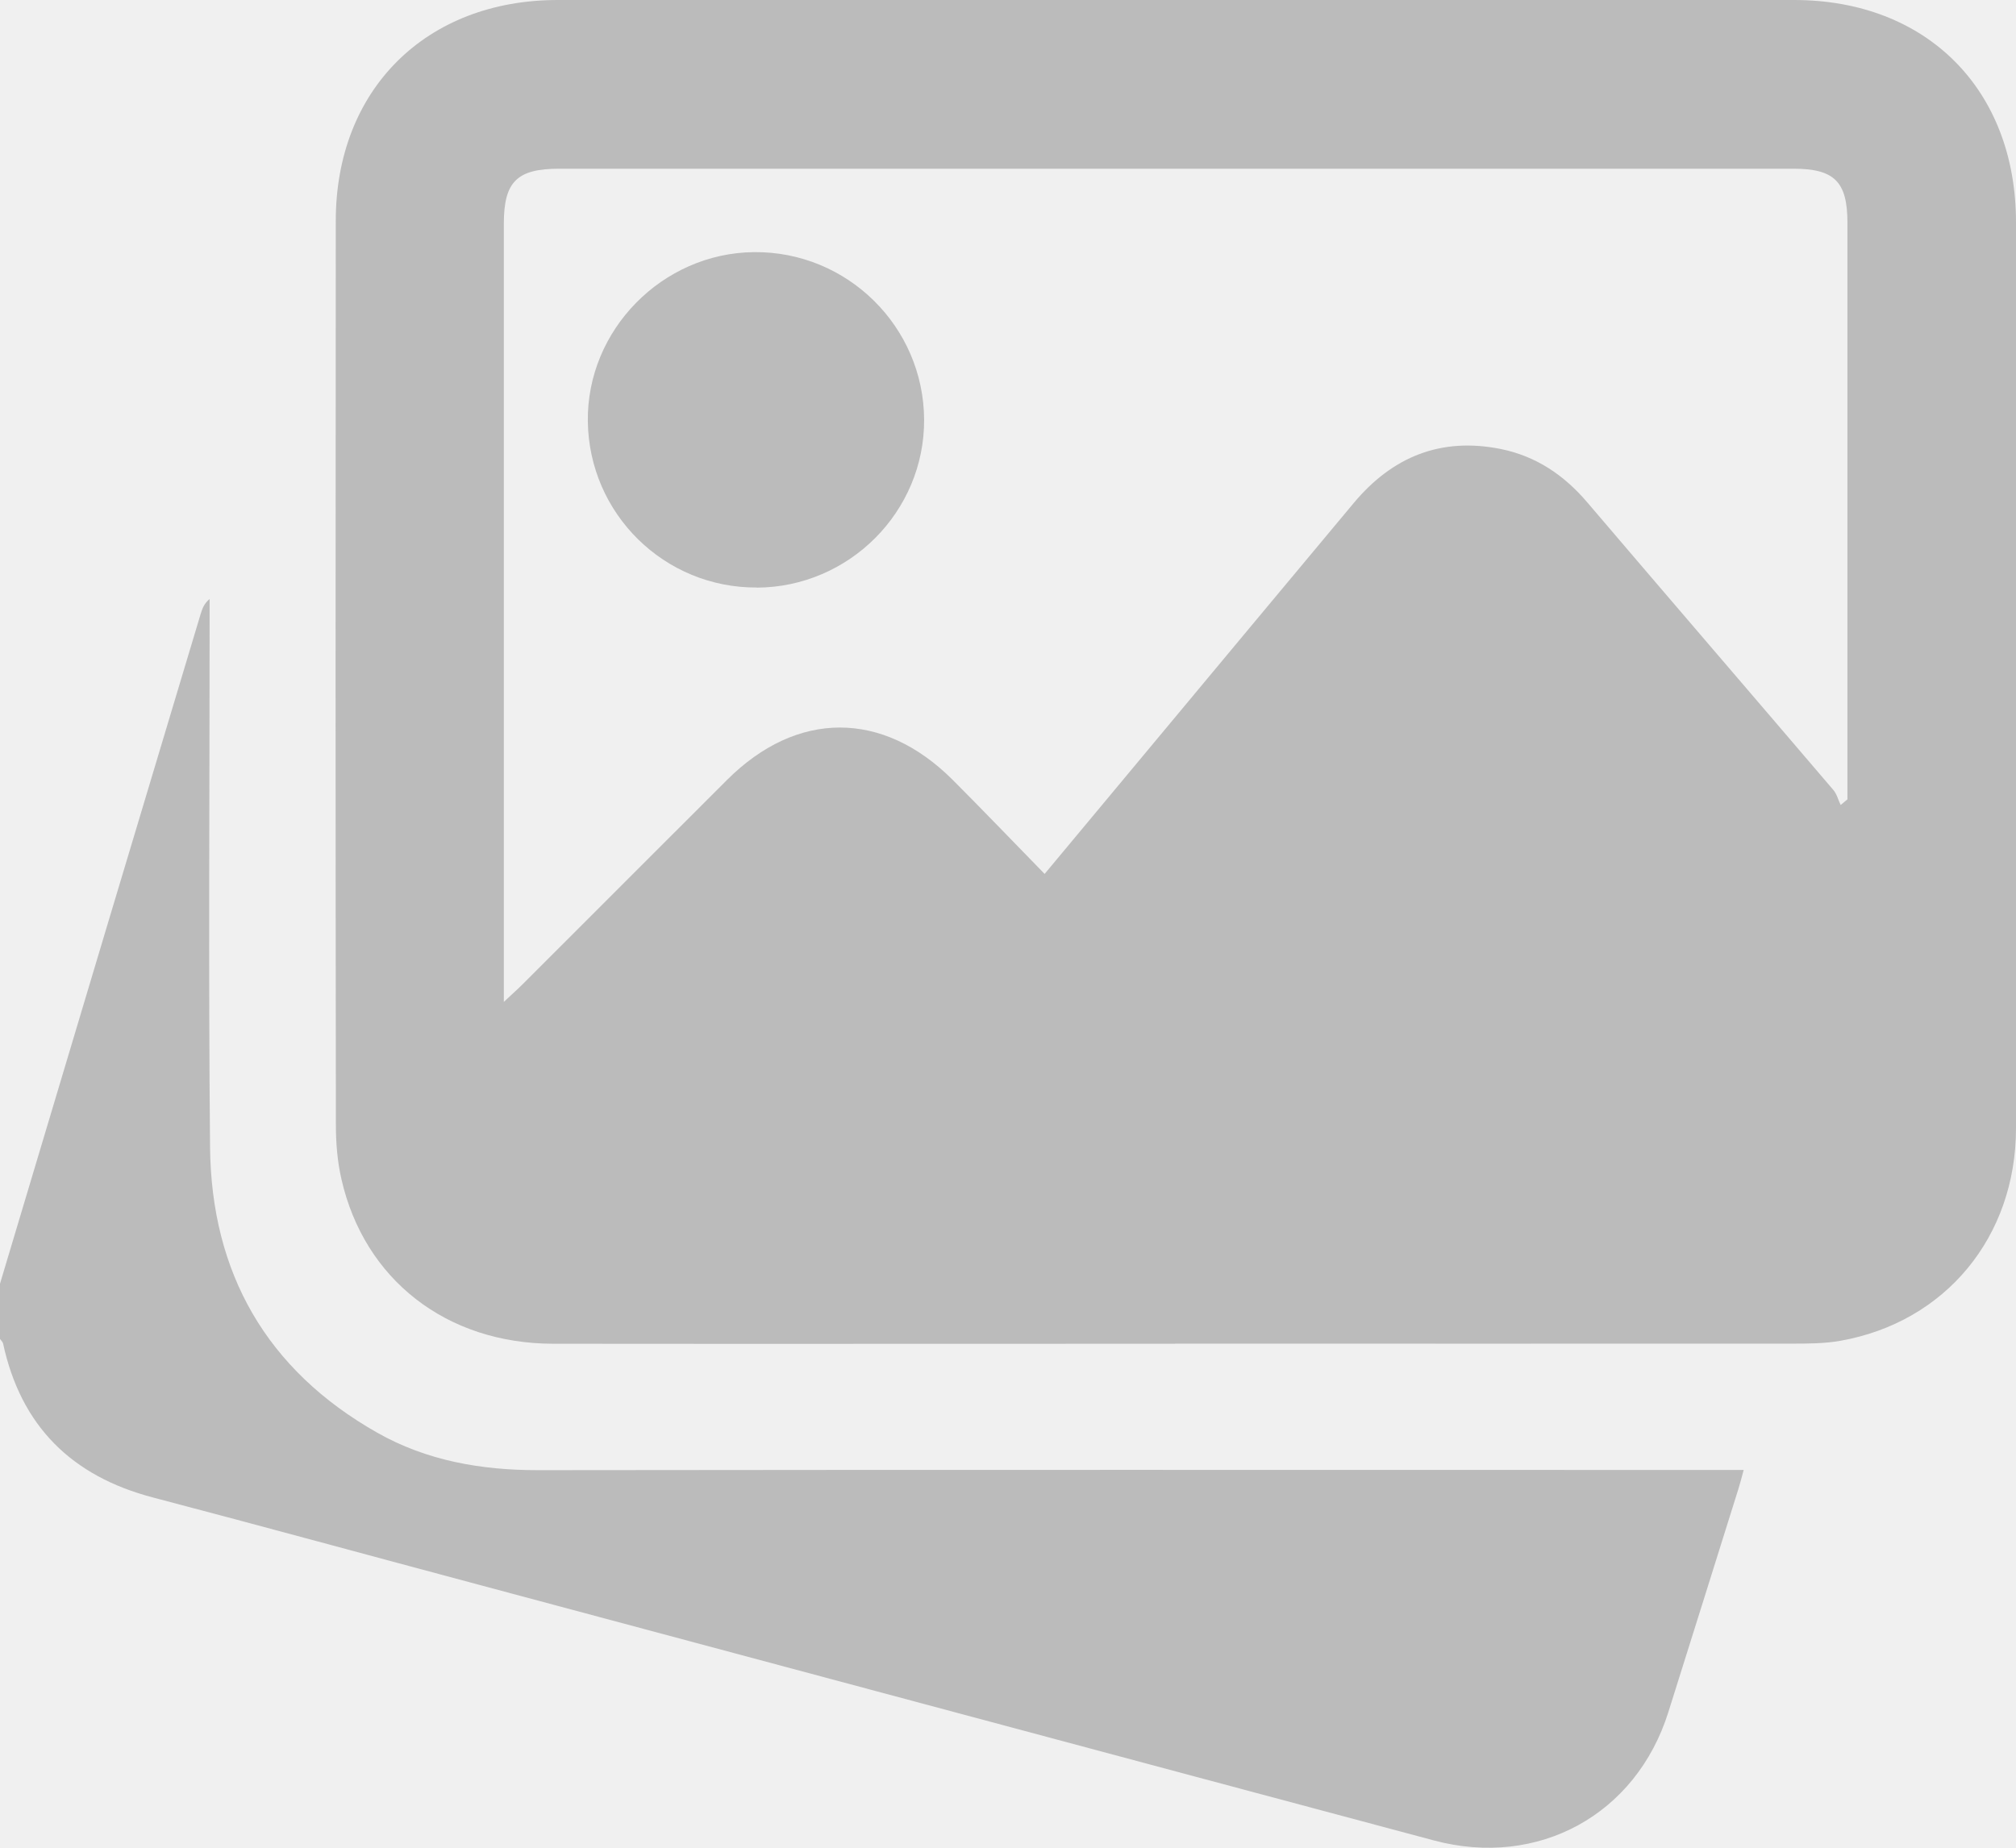
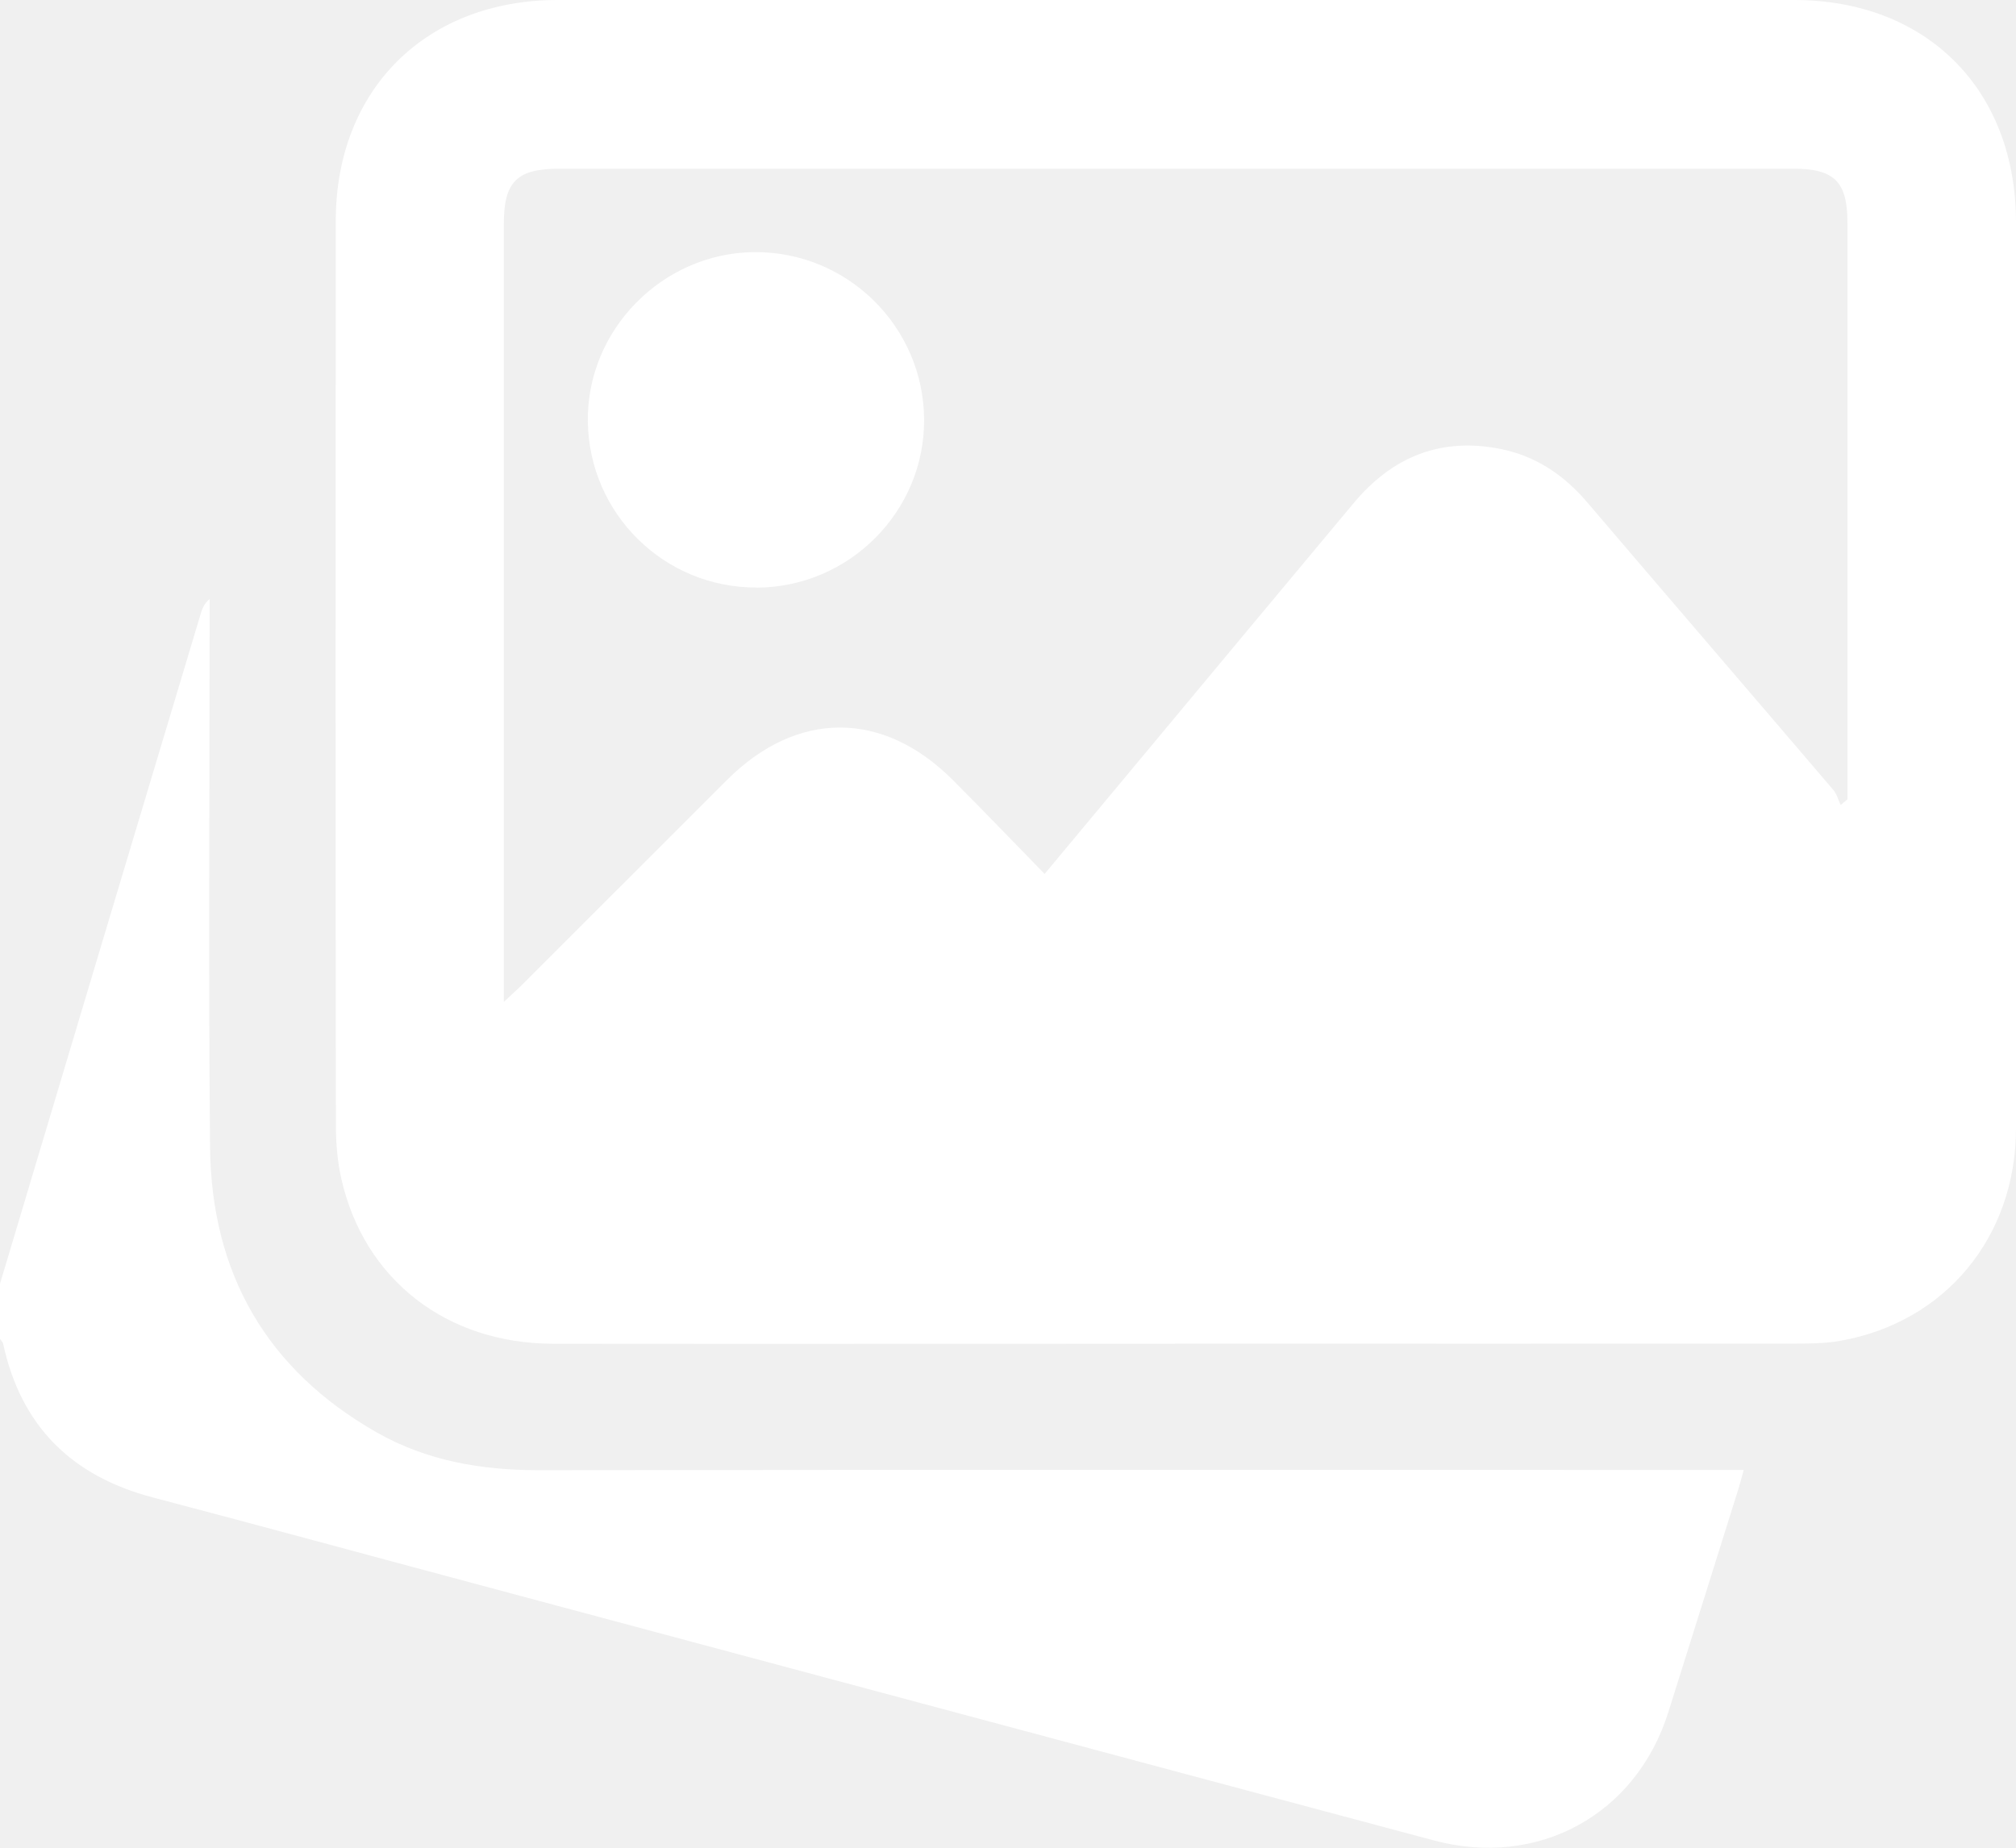
<svg xmlns="http://www.w3.org/2000/svg" width="36" height="33" viewBox="0 0 36 33" fill="none">
  <g id="Layer_1" clip-path="url(#clip0_197_1376)">
-     <path id="Vector" d="M2.95439e-06 22.927C0.634 20.812 1.265 18.695 1.899 16.58C2.46 14.71 3.021 12.839 3.582 10.969C3.611 10.874 3.644 10.779 3.743 10.698C3.743 10.821 3.743 10.942 3.743 11.065C3.743 14.206 3.721 17.346 3.751 20.487C3.773 22.738 4.761 24.468 6.737 25.588C7.624 26.09 8.594 26.257 9.608 26.257C16.614 26.248 23.619 26.253 30.623 26.253H31.137C31.1 26.391 31.074 26.495 31.041 26.598C30.625 27.925 30.209 29.254 29.791 30.581C29.215 32.41 27.47 33.367 25.606 32.87C19.923 31.352 14.242 29.826 8.561 28.306C6.618 27.787 4.678 27.256 2.733 26.745C1.281 26.365 0.374 25.471 0.055 23.995C0.048 23.964 0.018 23.94 -0.002 23.911C-0.002 23.583 -0.002 23.255 -0.002 22.927H2.95439e-06Z" fill="#BBBBBB" />
-     <path id="Vector_2" d="M20.983 23.999C17.28 23.999 13.578 24.003 9.875 23.999C7.971 23.995 6.504 22.852 6.097 21.059C6.024 20.742 5.998 20.41 5.998 20.084C5.991 14.703 5.991 9.325 5.996 3.944C5.996 1.598 7.608 0 9.96 0C17.32 0 24.678 0 32.037 0C34.405 0 36 1.598 36 3.972C36 9.364 36.002 14.756 36 20.148C36 22.091 34.739 23.614 32.865 23.946C32.579 23.997 32.282 23.997 31.989 23.997C28.321 23.999 24.654 23.997 20.986 23.997L20.983 23.999ZM8.999 17.892C9.146 17.753 9.239 17.672 9.327 17.584C10.546 16.367 11.762 15.148 12.981 13.931C14.229 12.683 15.762 12.681 17.01 13.926C17.556 14.472 18.09 15.031 18.654 15.608C19.28 14.855 19.872 14.144 20.464 13.435C21.701 11.95 22.937 10.464 24.176 8.981C24.865 8.158 25.729 7.804 26.799 8.019C27.432 8.147 27.934 8.488 28.35 8.979C29.809 10.691 31.276 12.395 32.737 14.107C32.801 14.181 32.825 14.287 32.869 14.377C32.909 14.344 32.95 14.309 32.99 14.276C32.99 14.173 32.99 14.067 32.99 13.964C32.99 10.636 32.99 7.309 32.99 3.979C32.99 3.244 32.757 3.013 32.024 3.013C24.678 3.013 17.333 3.013 9.987 3.013C9.23 3.013 8.997 3.246 8.997 3.997C8.997 7.524 8.997 11.05 8.997 14.578C8.997 15.656 8.997 16.732 8.997 17.899L8.999 17.892Z" fill="#BBBBBB" />
-     <path id="Vector_3" d="M13.516 10.493C11.864 10.502 10.519 9.179 10.497 7.527C10.475 5.894 11.828 4.518 13.465 4.503C15.129 4.487 16.493 5.832 16.502 7.493C16.511 9.135 15.166 10.486 13.516 10.495V10.493Z" fill="#BBBBBB" />
+     <path id="Vector" d="M2.95439e-06 22.927C0.634 20.812 1.265 18.695 1.899 16.58C2.46 14.71 3.021 12.839 3.582 10.969C3.611 10.874 3.644 10.779 3.743 10.698C3.743 10.821 3.743 10.942 3.743 11.065C3.743 14.206 3.721 17.346 3.751 20.487C3.773 22.738 4.761 24.468 6.737 25.588C7.624 26.09 8.594 26.257 9.608 26.257C16.614 26.248 23.619 26.253 30.623 26.253H31.137C31.1 26.391 31.074 26.495 31.041 26.598C30.625 27.925 30.209 29.254 29.791 30.581C29.215 32.41 27.47 33.367 25.606 32.87C19.923 31.352 14.242 29.826 8.561 28.306C6.618 27.787 4.678 27.256 2.733 26.745C1.281 26.365 0.374 25.471 0.055 23.995C0.048 23.964 0.018 23.94 -0.002 23.911C-0.002 23.583 -0.002 23.255 -0.002 22.927H2.95439e-06Z" fill="#ffffff" />
+     <path id="Vector_2" d="M20.983 23.999C17.28 23.999 13.578 24.003 9.875 23.999C7.971 23.995 6.504 22.852 6.097 21.059C6.024 20.742 5.998 20.41 5.998 20.084C5.991 14.703 5.991 9.325 5.996 3.944C5.996 1.598 7.608 0 9.96 0C17.32 0 24.678 0 32.037 0C34.405 0 36 1.598 36 3.972C36 9.364 36.002 14.756 36 20.148C36 22.091 34.739 23.614 32.865 23.946C32.579 23.997 32.282 23.997 31.989 23.997C28.321 23.999 24.654 23.997 20.986 23.997L20.983 23.999ZM8.999 17.892C9.146 17.753 9.239 17.672 9.327 17.584C10.546 16.367 11.762 15.148 12.981 13.931C14.229 12.683 15.762 12.681 17.01 13.926C17.556 14.472 18.09 15.031 18.654 15.608C19.28 14.855 19.872 14.144 20.464 13.435C21.701 11.95 22.937 10.464 24.176 8.981C24.865 8.158 25.729 7.804 26.799 8.019C27.432 8.147 27.934 8.488 28.35 8.979C29.809 10.691 31.276 12.395 32.737 14.107C32.801 14.181 32.825 14.287 32.869 14.377C32.909 14.344 32.95 14.309 32.99 14.276C32.99 14.173 32.99 14.067 32.99 13.964C32.99 10.636 32.99 7.309 32.99 3.979C32.99 3.244 32.757 3.013 32.024 3.013C24.678 3.013 17.333 3.013 9.987 3.013C9.23 3.013 8.997 3.246 8.997 3.997C8.997 7.524 8.997 11.05 8.997 14.578C8.997 15.656 8.997 16.732 8.997 17.899L8.999 17.892Z" fill="#ffffff" />
+     <path id="Vector_3" d="M13.516 10.493C11.864 10.502 10.519 9.179 10.497 7.527C10.475 5.894 11.828 4.518 13.465 4.503C15.129 4.487 16.493 5.832 16.502 7.493C16.511 9.135 15.166 10.486 13.516 10.495V10.493Z" fill="#ffffff" />
  </g>
  <defs>
    <clipPath id="clip0_197_1376">
      <rect width="36" height="33" fill="white" />
    </clipPath>
  </defs>
</svg>
